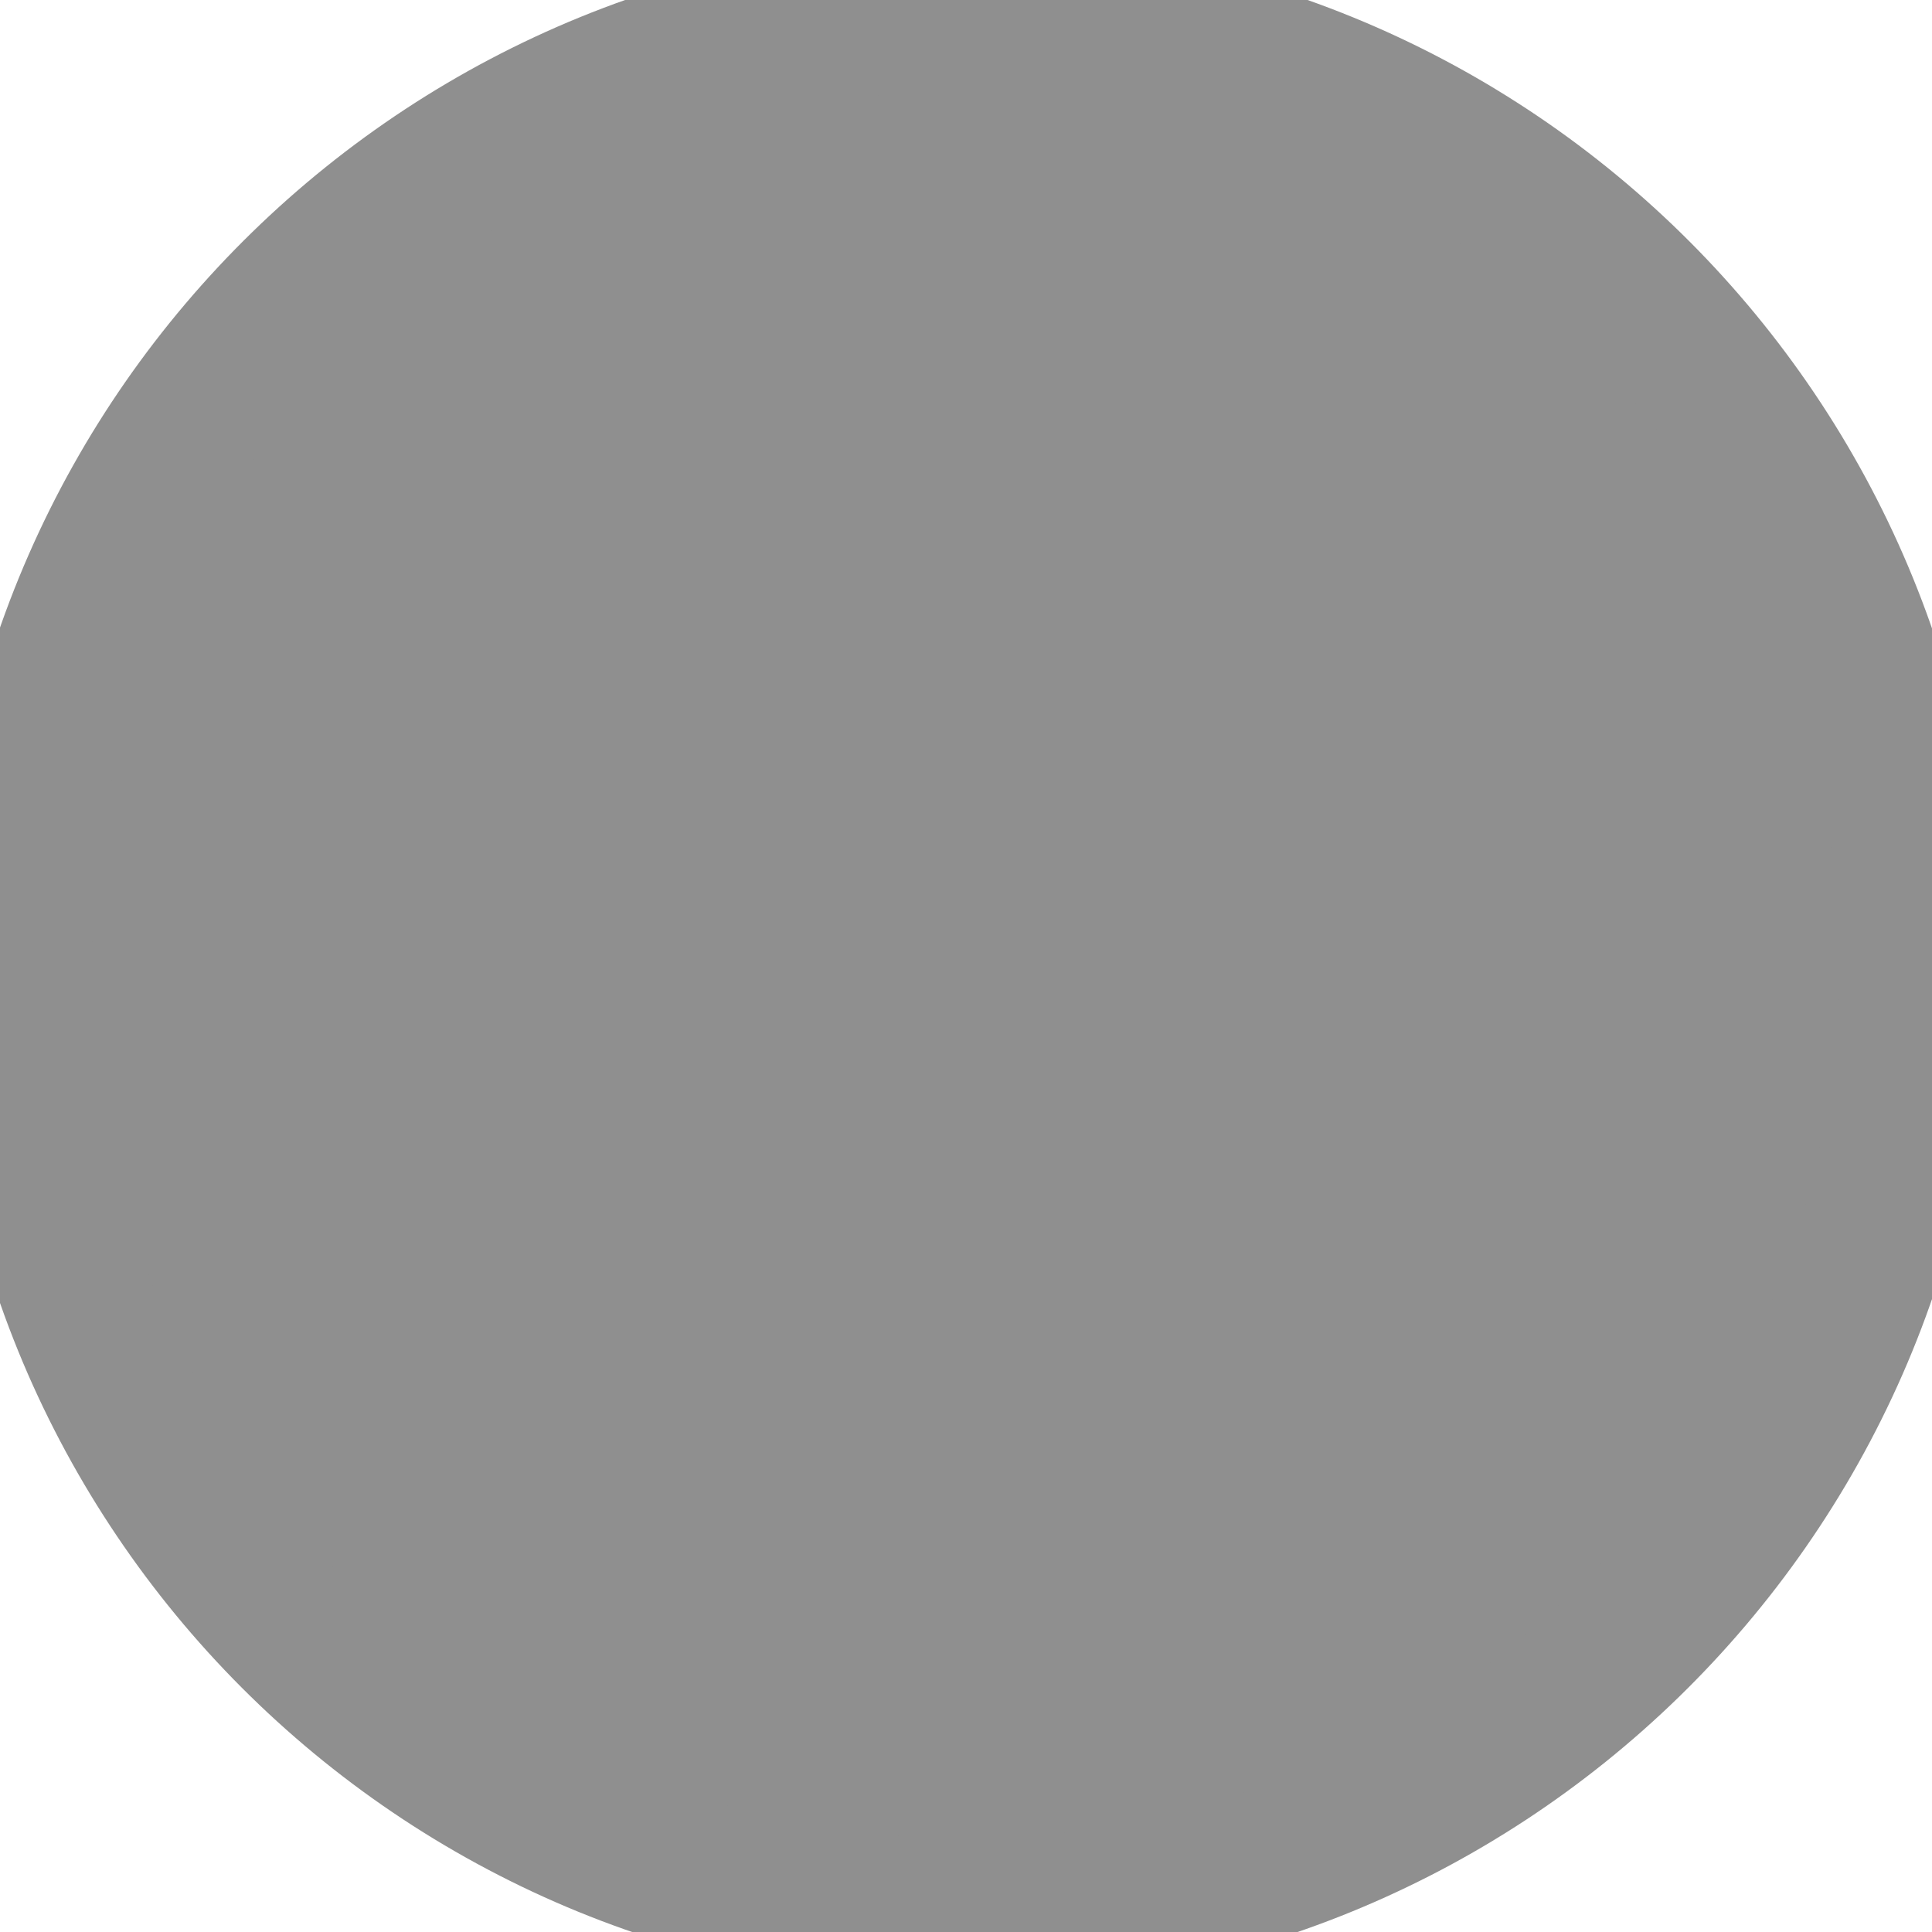
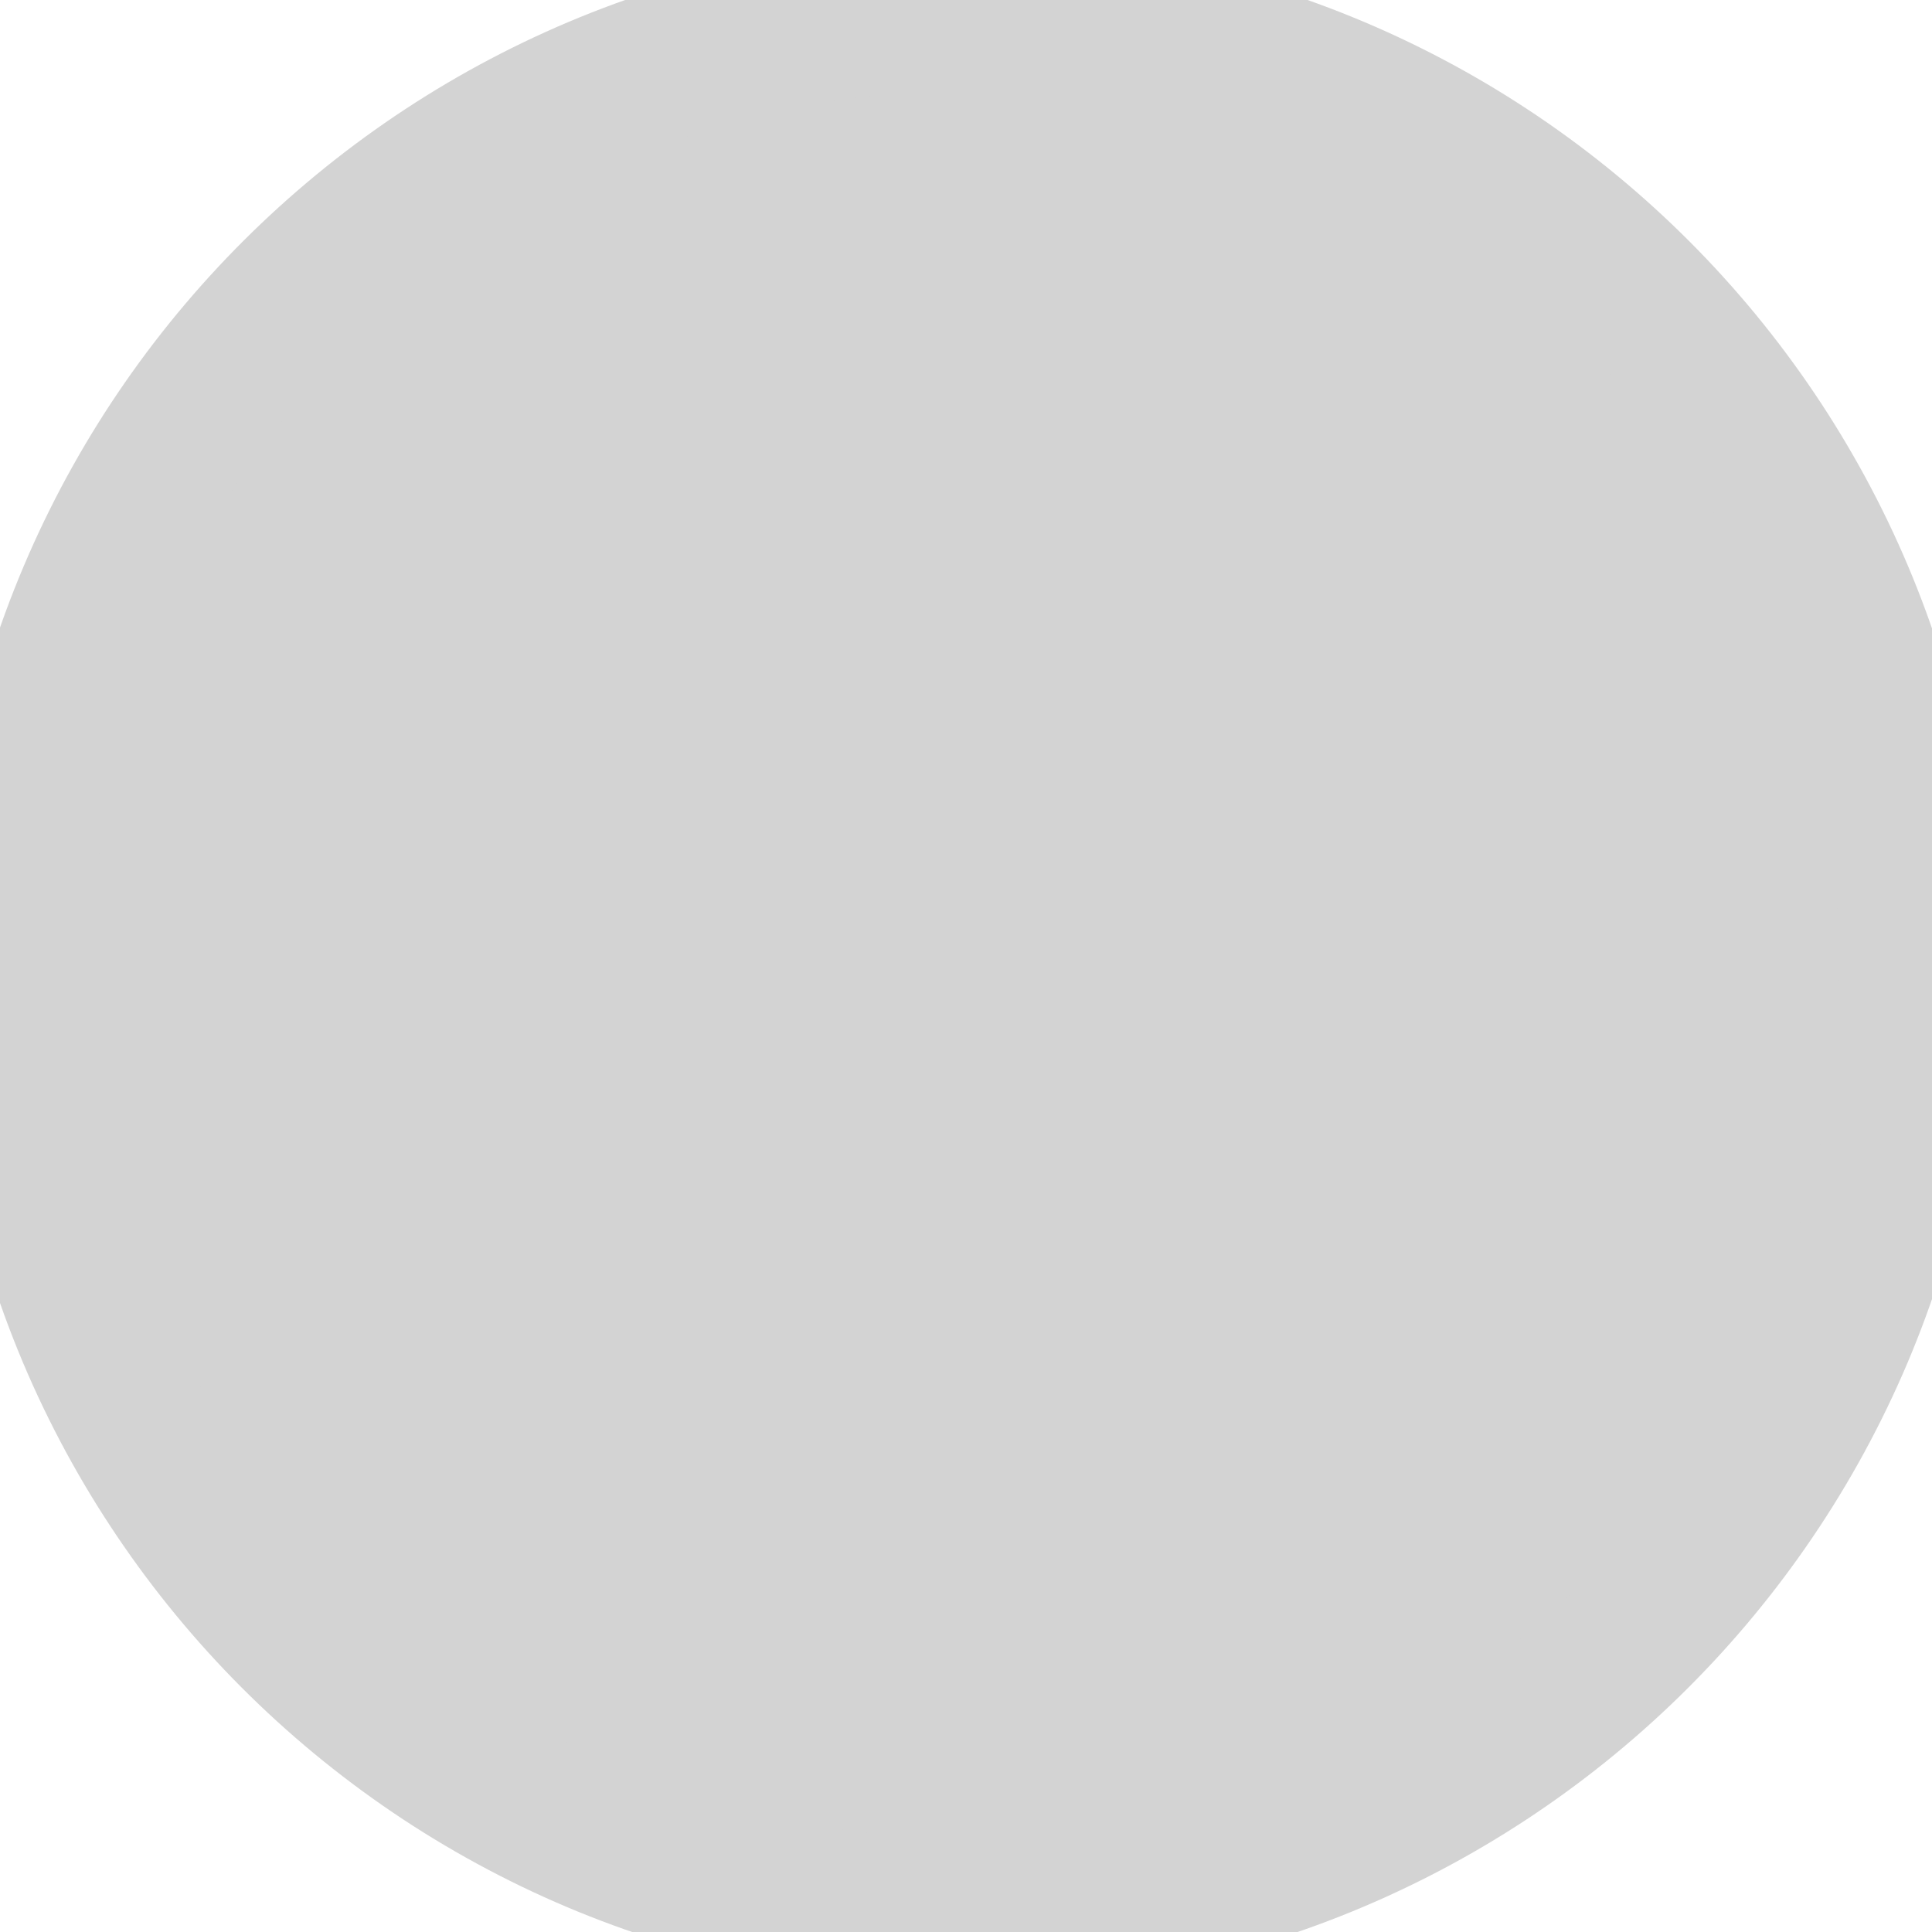
<svg xmlns="http://www.w3.org/2000/svg" width="68.8pt" height="68.8pt">
  <defs />
  <g id="Layer_2" />
  <g id="Layer_1">
-     <ellipse id="shape1" transform="matrix(0.99992 0.0125877 -0.0133496 0.99991 1.43918 0.210269)" rx="33.76pt" ry="33.768pt" cx="33.76pt" cy="33.768pt" fill="#8f8f8f" fill-rule="evenodd" stroke="#8f8f8f" stroke-width="7.087" stroke-linecap="square" stroke-linejoin="miter" stroke-miterlimit="1.984" />
+     <ellipse id="shape1" transform="matrix(0.99992 0.0125877 -0.0133496 0.99991 1.43918 0.210269)" rx="33.76pt" ry="33.768pt" cx="33.76pt" cy="33.768pt" fill="#d3d3d3" fill-rule="evenodd" stroke="#d3d3d3" stroke-width="7.087" stroke-linecap="square" stroke-linejoin="miter" stroke-miterlimit="1.984" />
  </g>
</svg>
